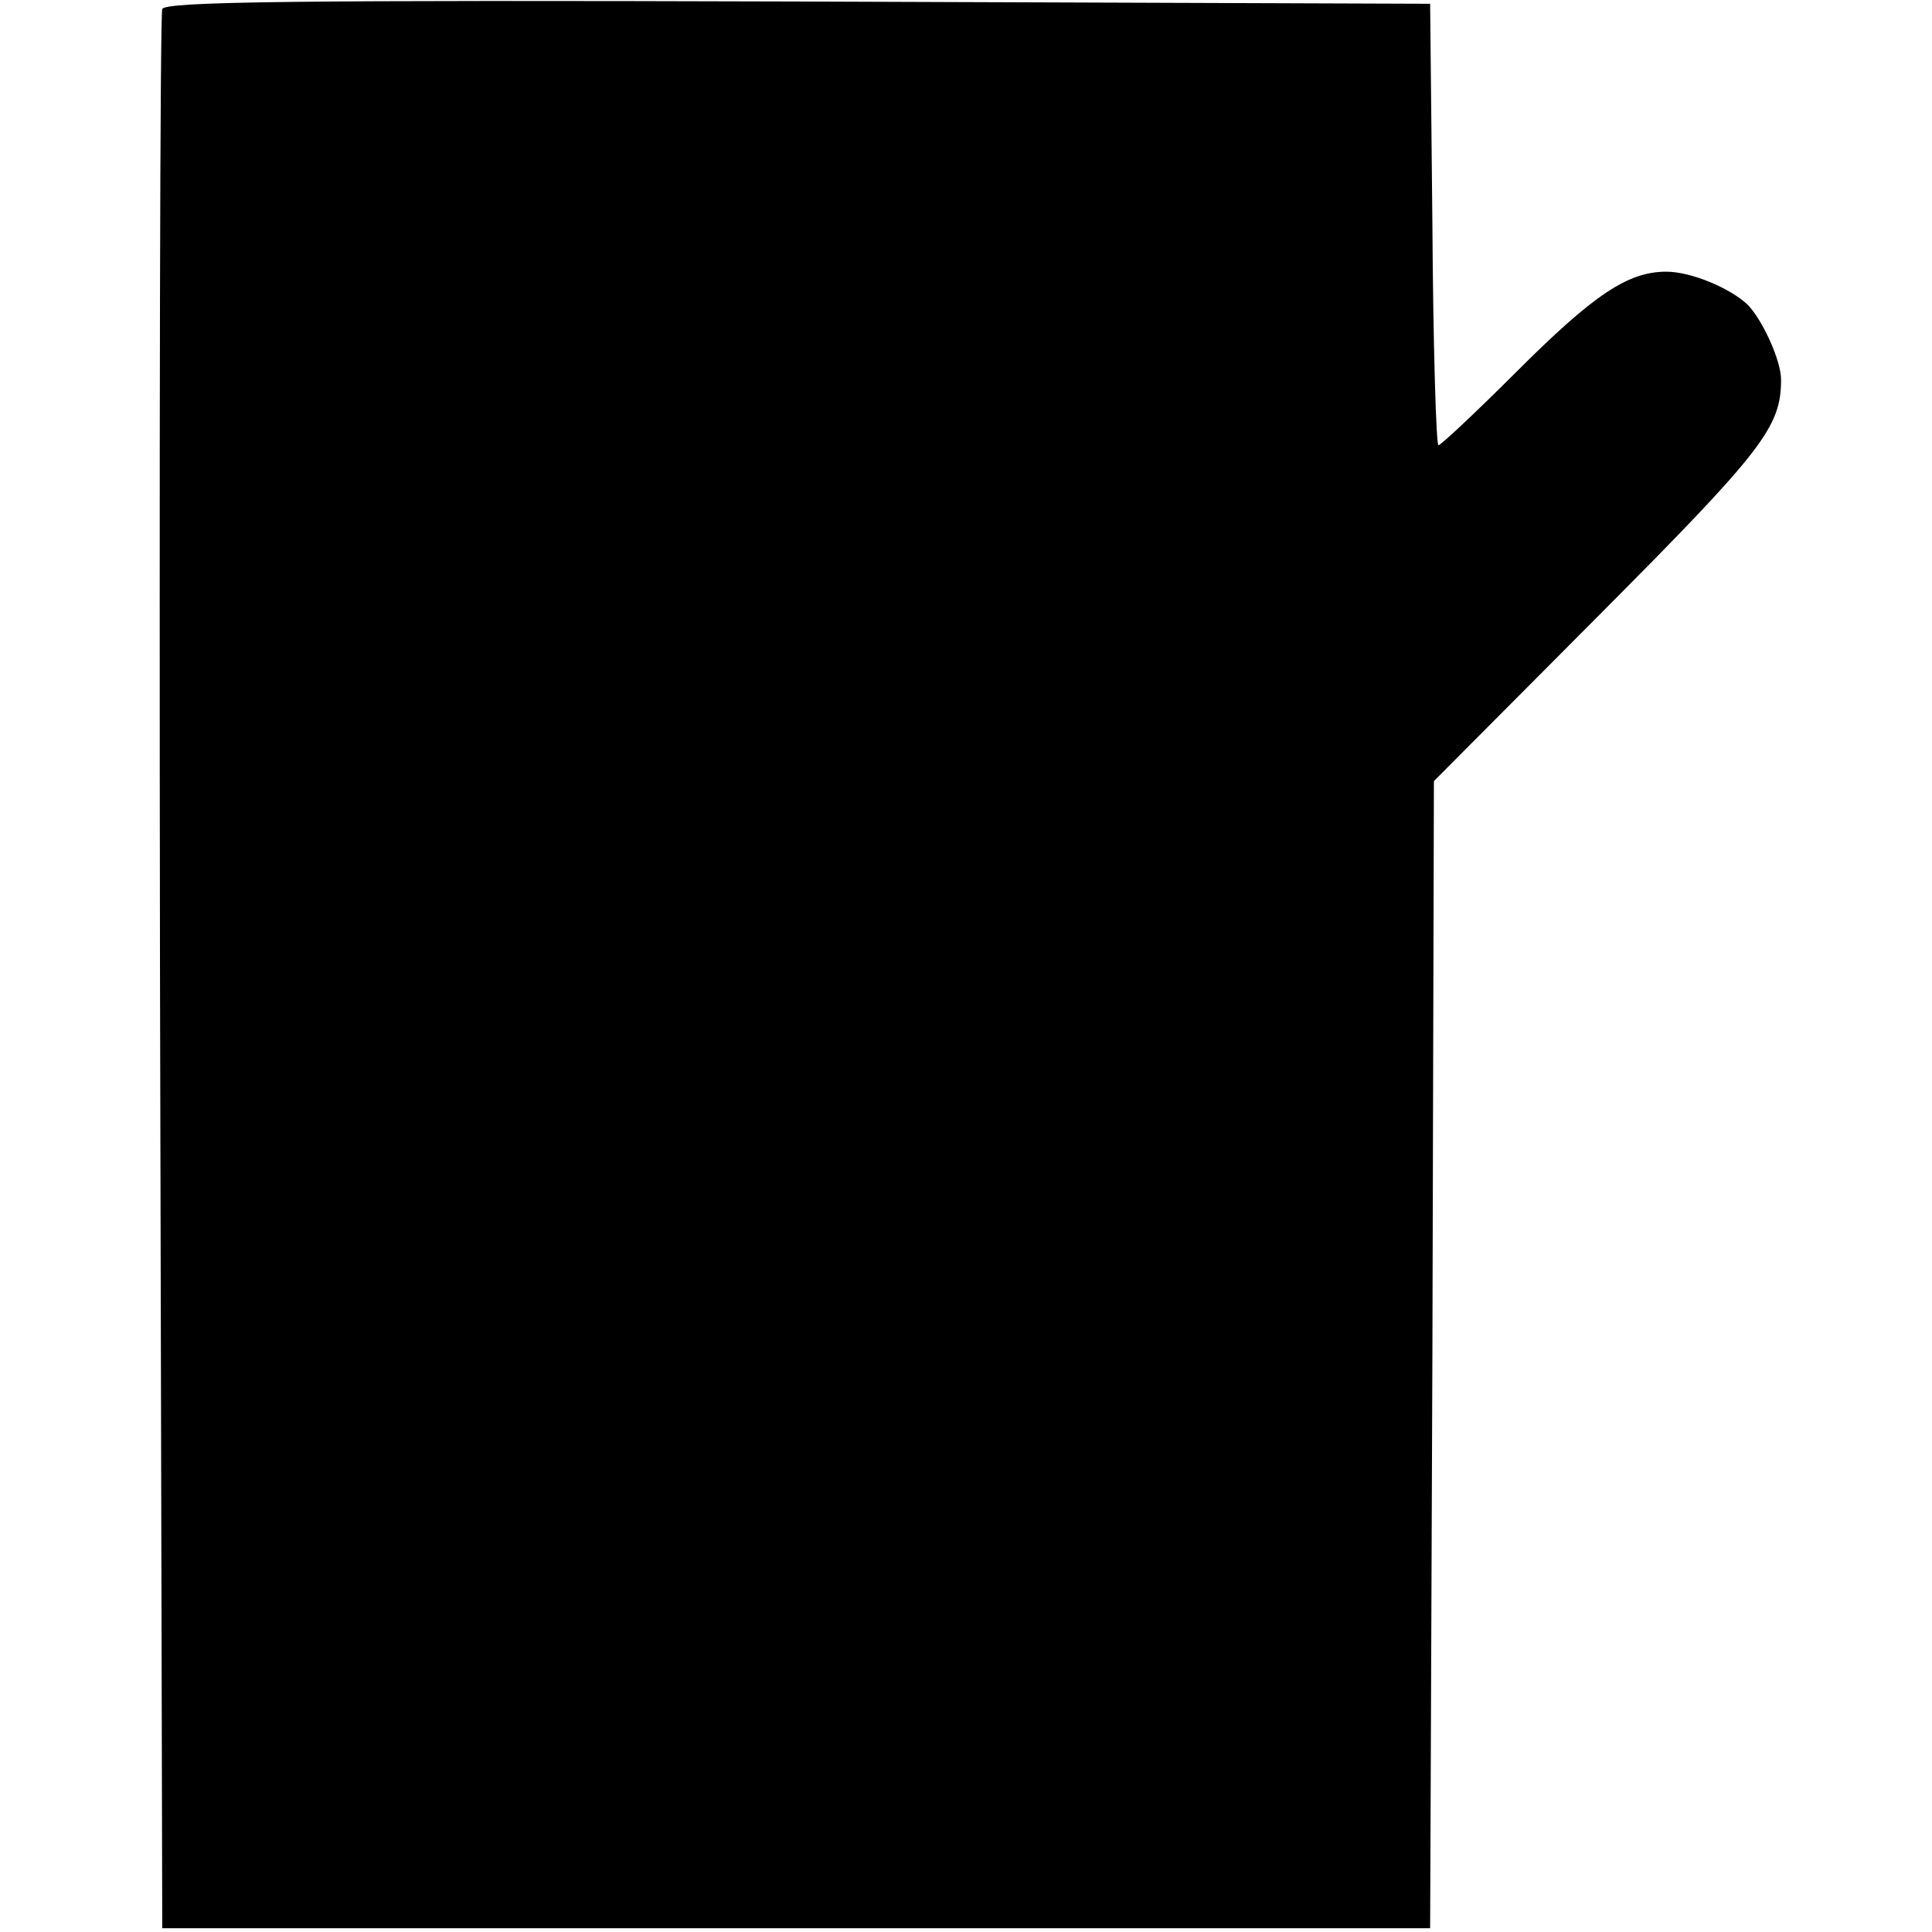
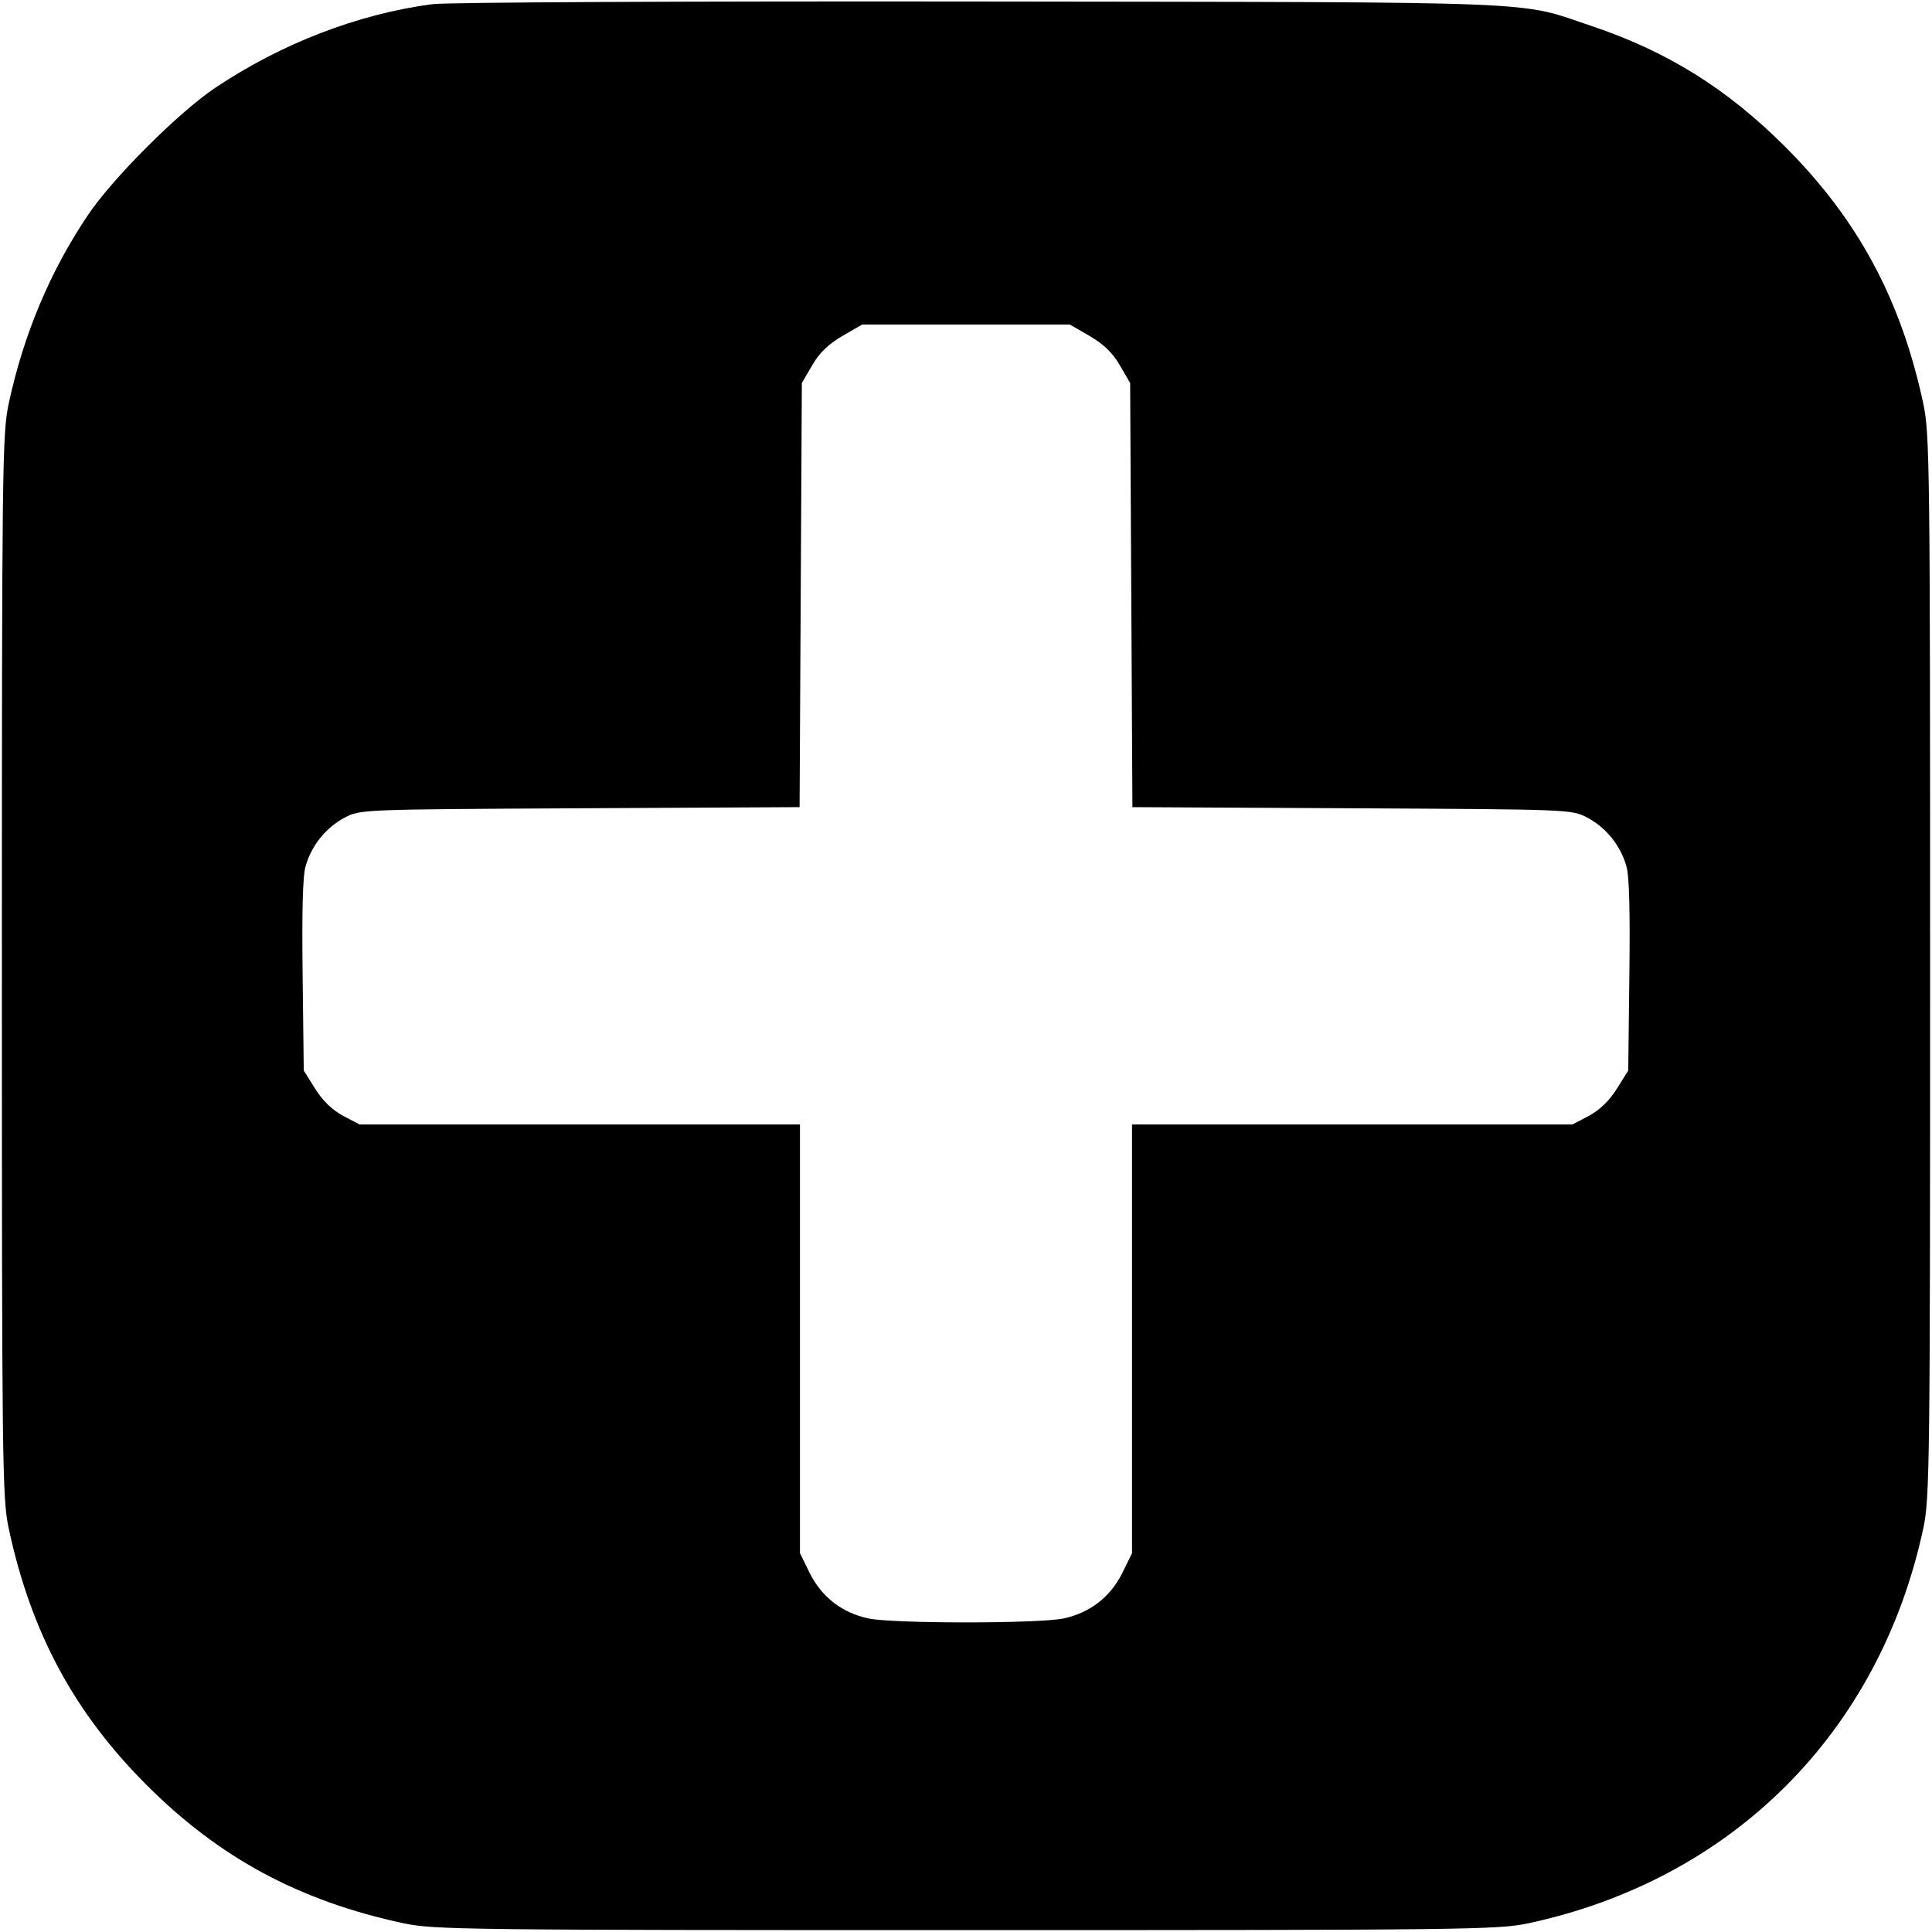
- <svg xmlns="http://www.w3.org/2000/svg" version="1.0" width="256pt" height="256pt" viewBox="0 0 256 256" preserveAspectRatio="xMidYMid meet">
-   <g transform="translate(0,256) scale(0.1,-0.1)" fill="#000000" stroke="none">
-     <path d="M215 2548 c-3 -7 -4 -582 -3 -1278 l3 -1265 840 0 840 0 3 760 2 760 219 220 c217 218 241 249 241 312 0 25 -24 78 -44 99 -23 22 -75 44 -108 44 -51 0 -96 -30 -200 -134 -53 -53 -99 -96 -102 -96 -3 0 -7 132 -8 293 l-3 292 -838 3 c-665 2 -839 0 -842 -10z" />
+ <svg xmlns="http://www.w3.org/2000/svg" version="1.0" width="512pt" height="512pt" viewBox="0 0 512 512" preserveAspectRatio="xMidYMid meet">
+   <g transform="translate(0,512) scale(0.1,-0.1)" fill="#000000" stroke="none">
+     <path d="M1146 5109 c-197 -26 -400 -104 -576 -222 -96 -64 -273 -241 -337 -337 -101 -150 -171 -318 -210 -500 -17 -80 -18 -170 -18 -1490 0 -1320 1 -1410 18 -1490 59 -276 173 -488 366 -681 193 -193 405 -307 681 -366 80 -17 170 -18 1490 -18 1320 0 1410 1 1490 18 541 116 931 506 1047 1047 17 80 18 170 18 1490 0 1320 -1 1410 -18 1490 -59 276 -173 488 -366 681 -154 154 -313 253 -513 320 -199 67 -93 63 -1618 65 -773 1 -1415 -2 -1454 -7z m1741 -879 c36 -21 61 -44 80 -77 l28 -48 3 -562 3 -562 582 -3 c581 -3 582 -3 624 -25 50 -27 87 -73 103 -128 8 -27 10 -121 8 -291 l-3 -251 -30 -48 c-20 -32 -45 -56 -74 -72 l-44 -23 -584 0 -583 0 0 -568 0 -568 -26 -53 c-32 -64 -86 -105 -155 -120 -65 -14 -453 -14 -518 0 -69 15 -123 56 -155 120 l-26 53 0 568 0 568 -583 0 -584 0 -44 23 c-29 16 -54 40 -74 72 l-30 48 -3 251 c-2 170 0 264 8 291 16 55 53 101 103 128 42 22 43 22 624 25 l582 3 3 562 3 562 28 48 c19 33 44 56 80 77 l52 30 275 0 275 0 52 -30z" />
  </g>
</svg>
